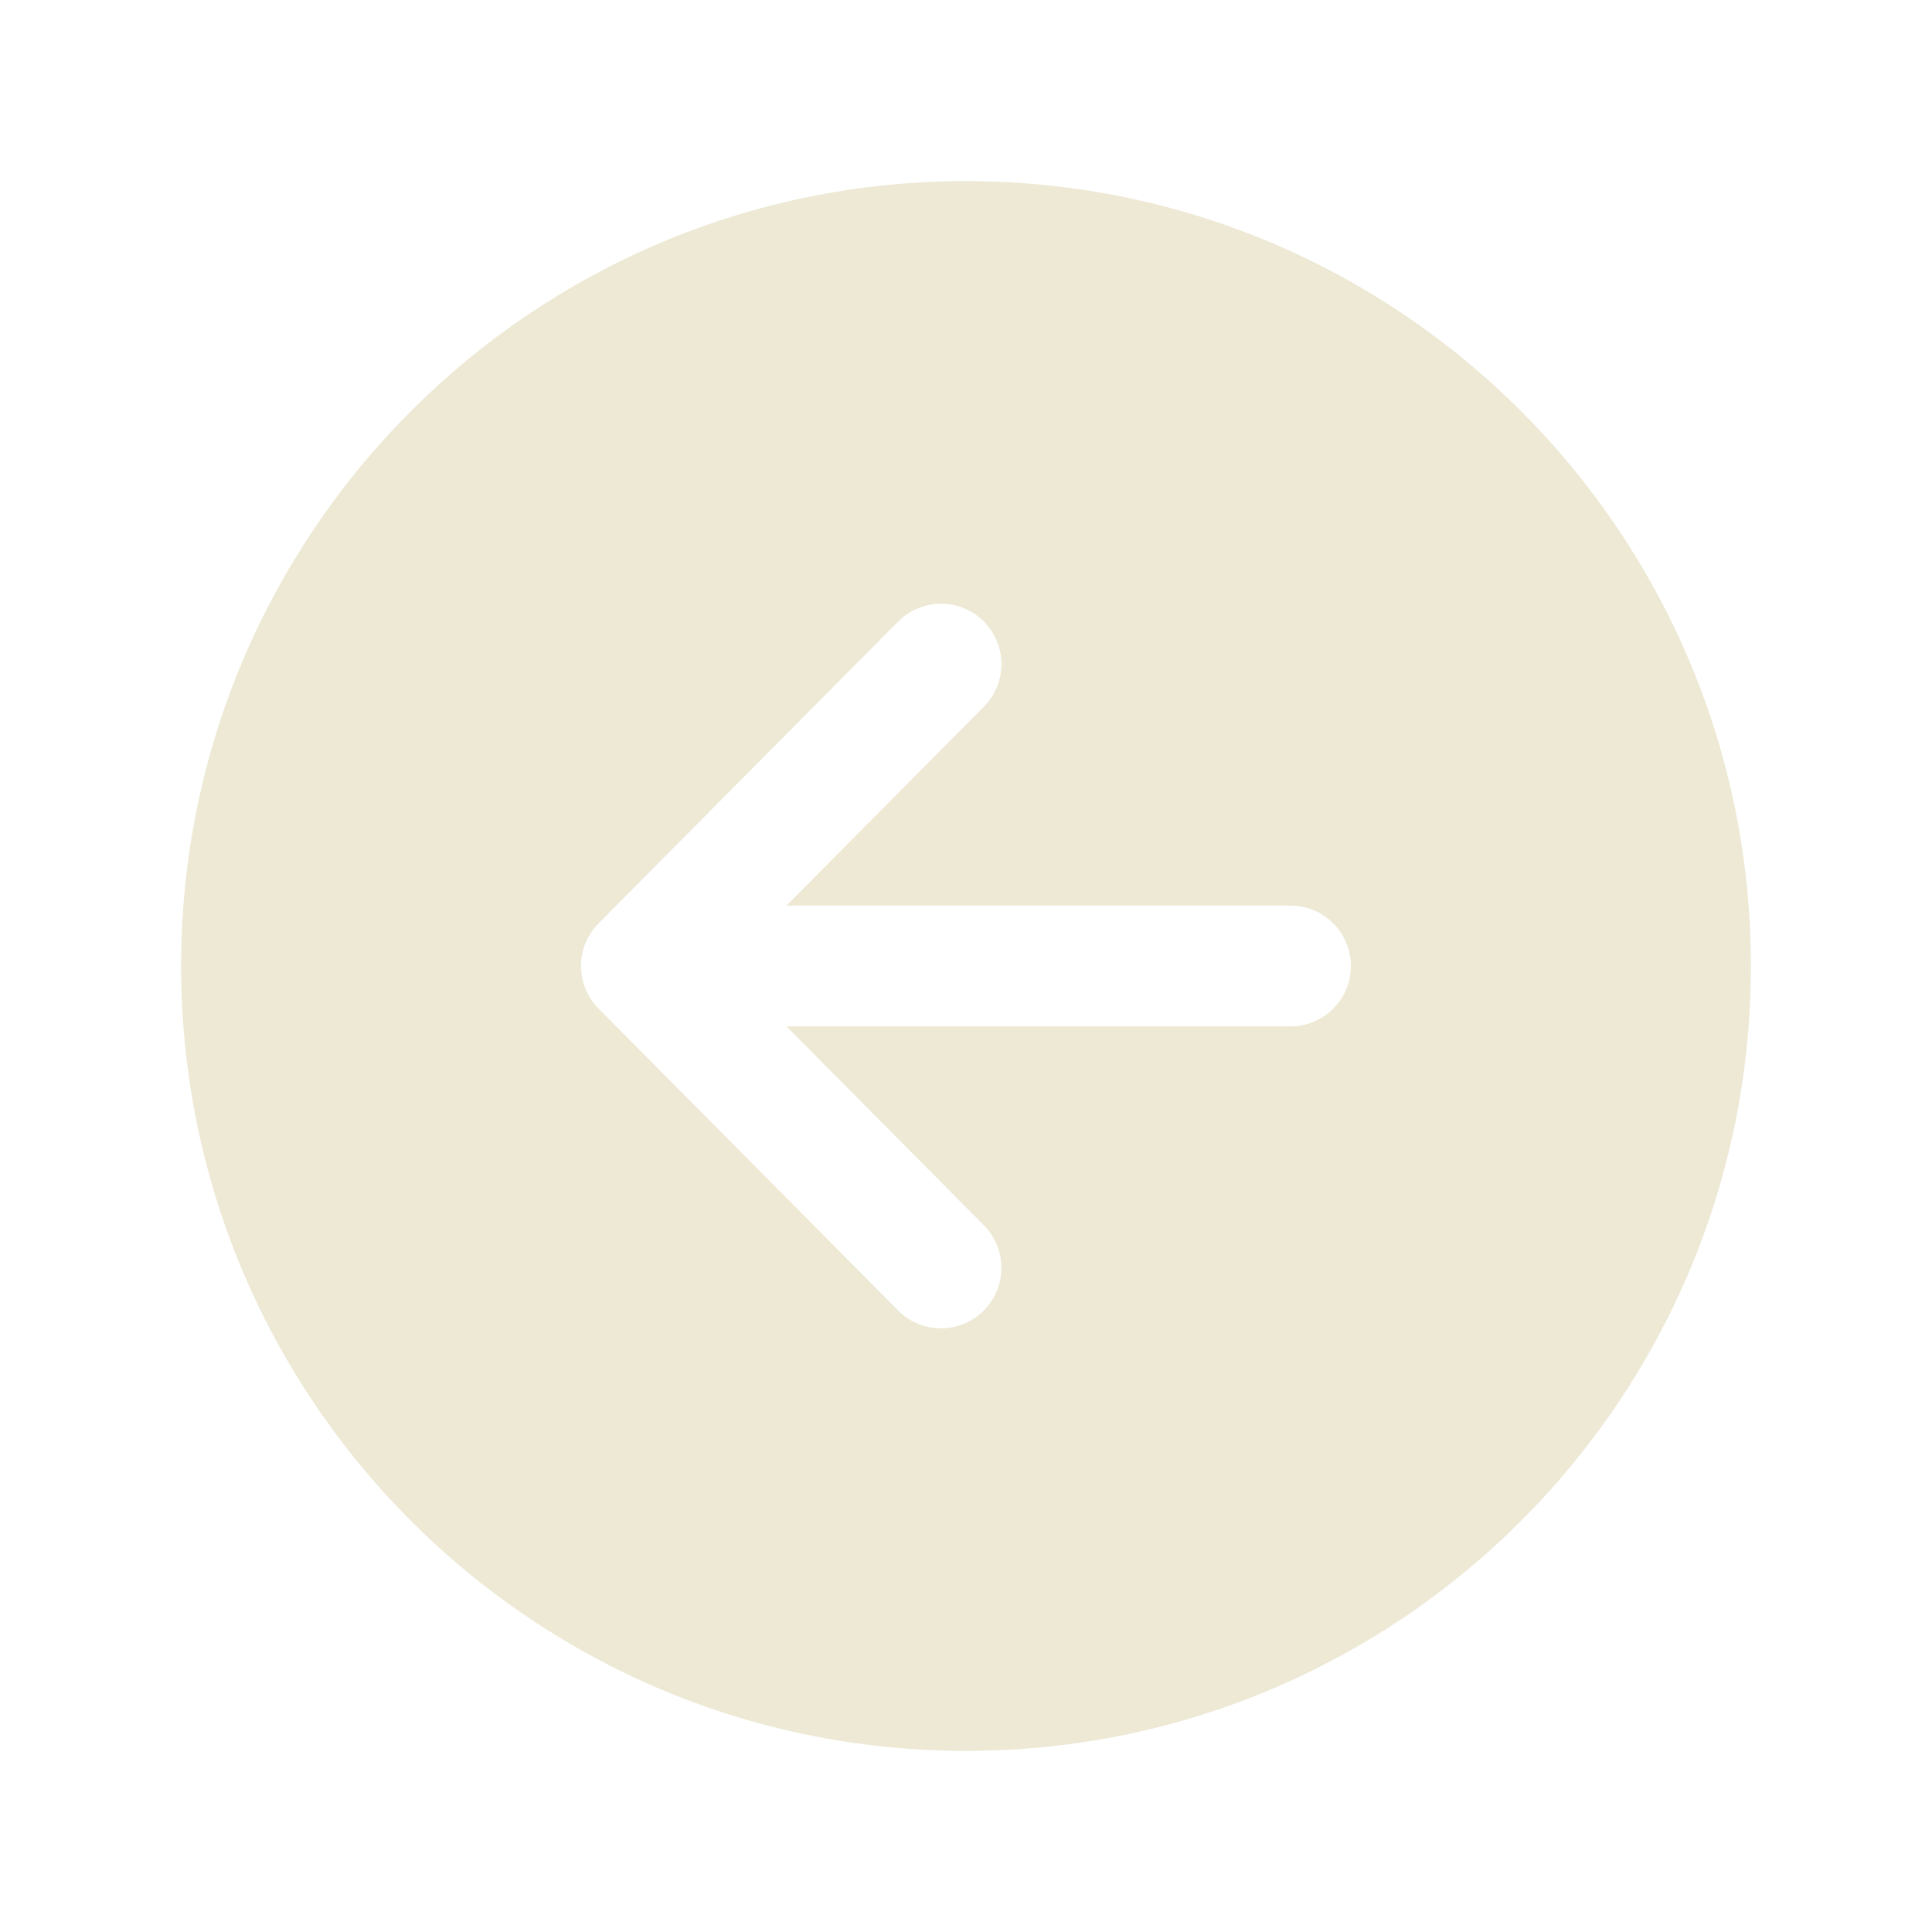
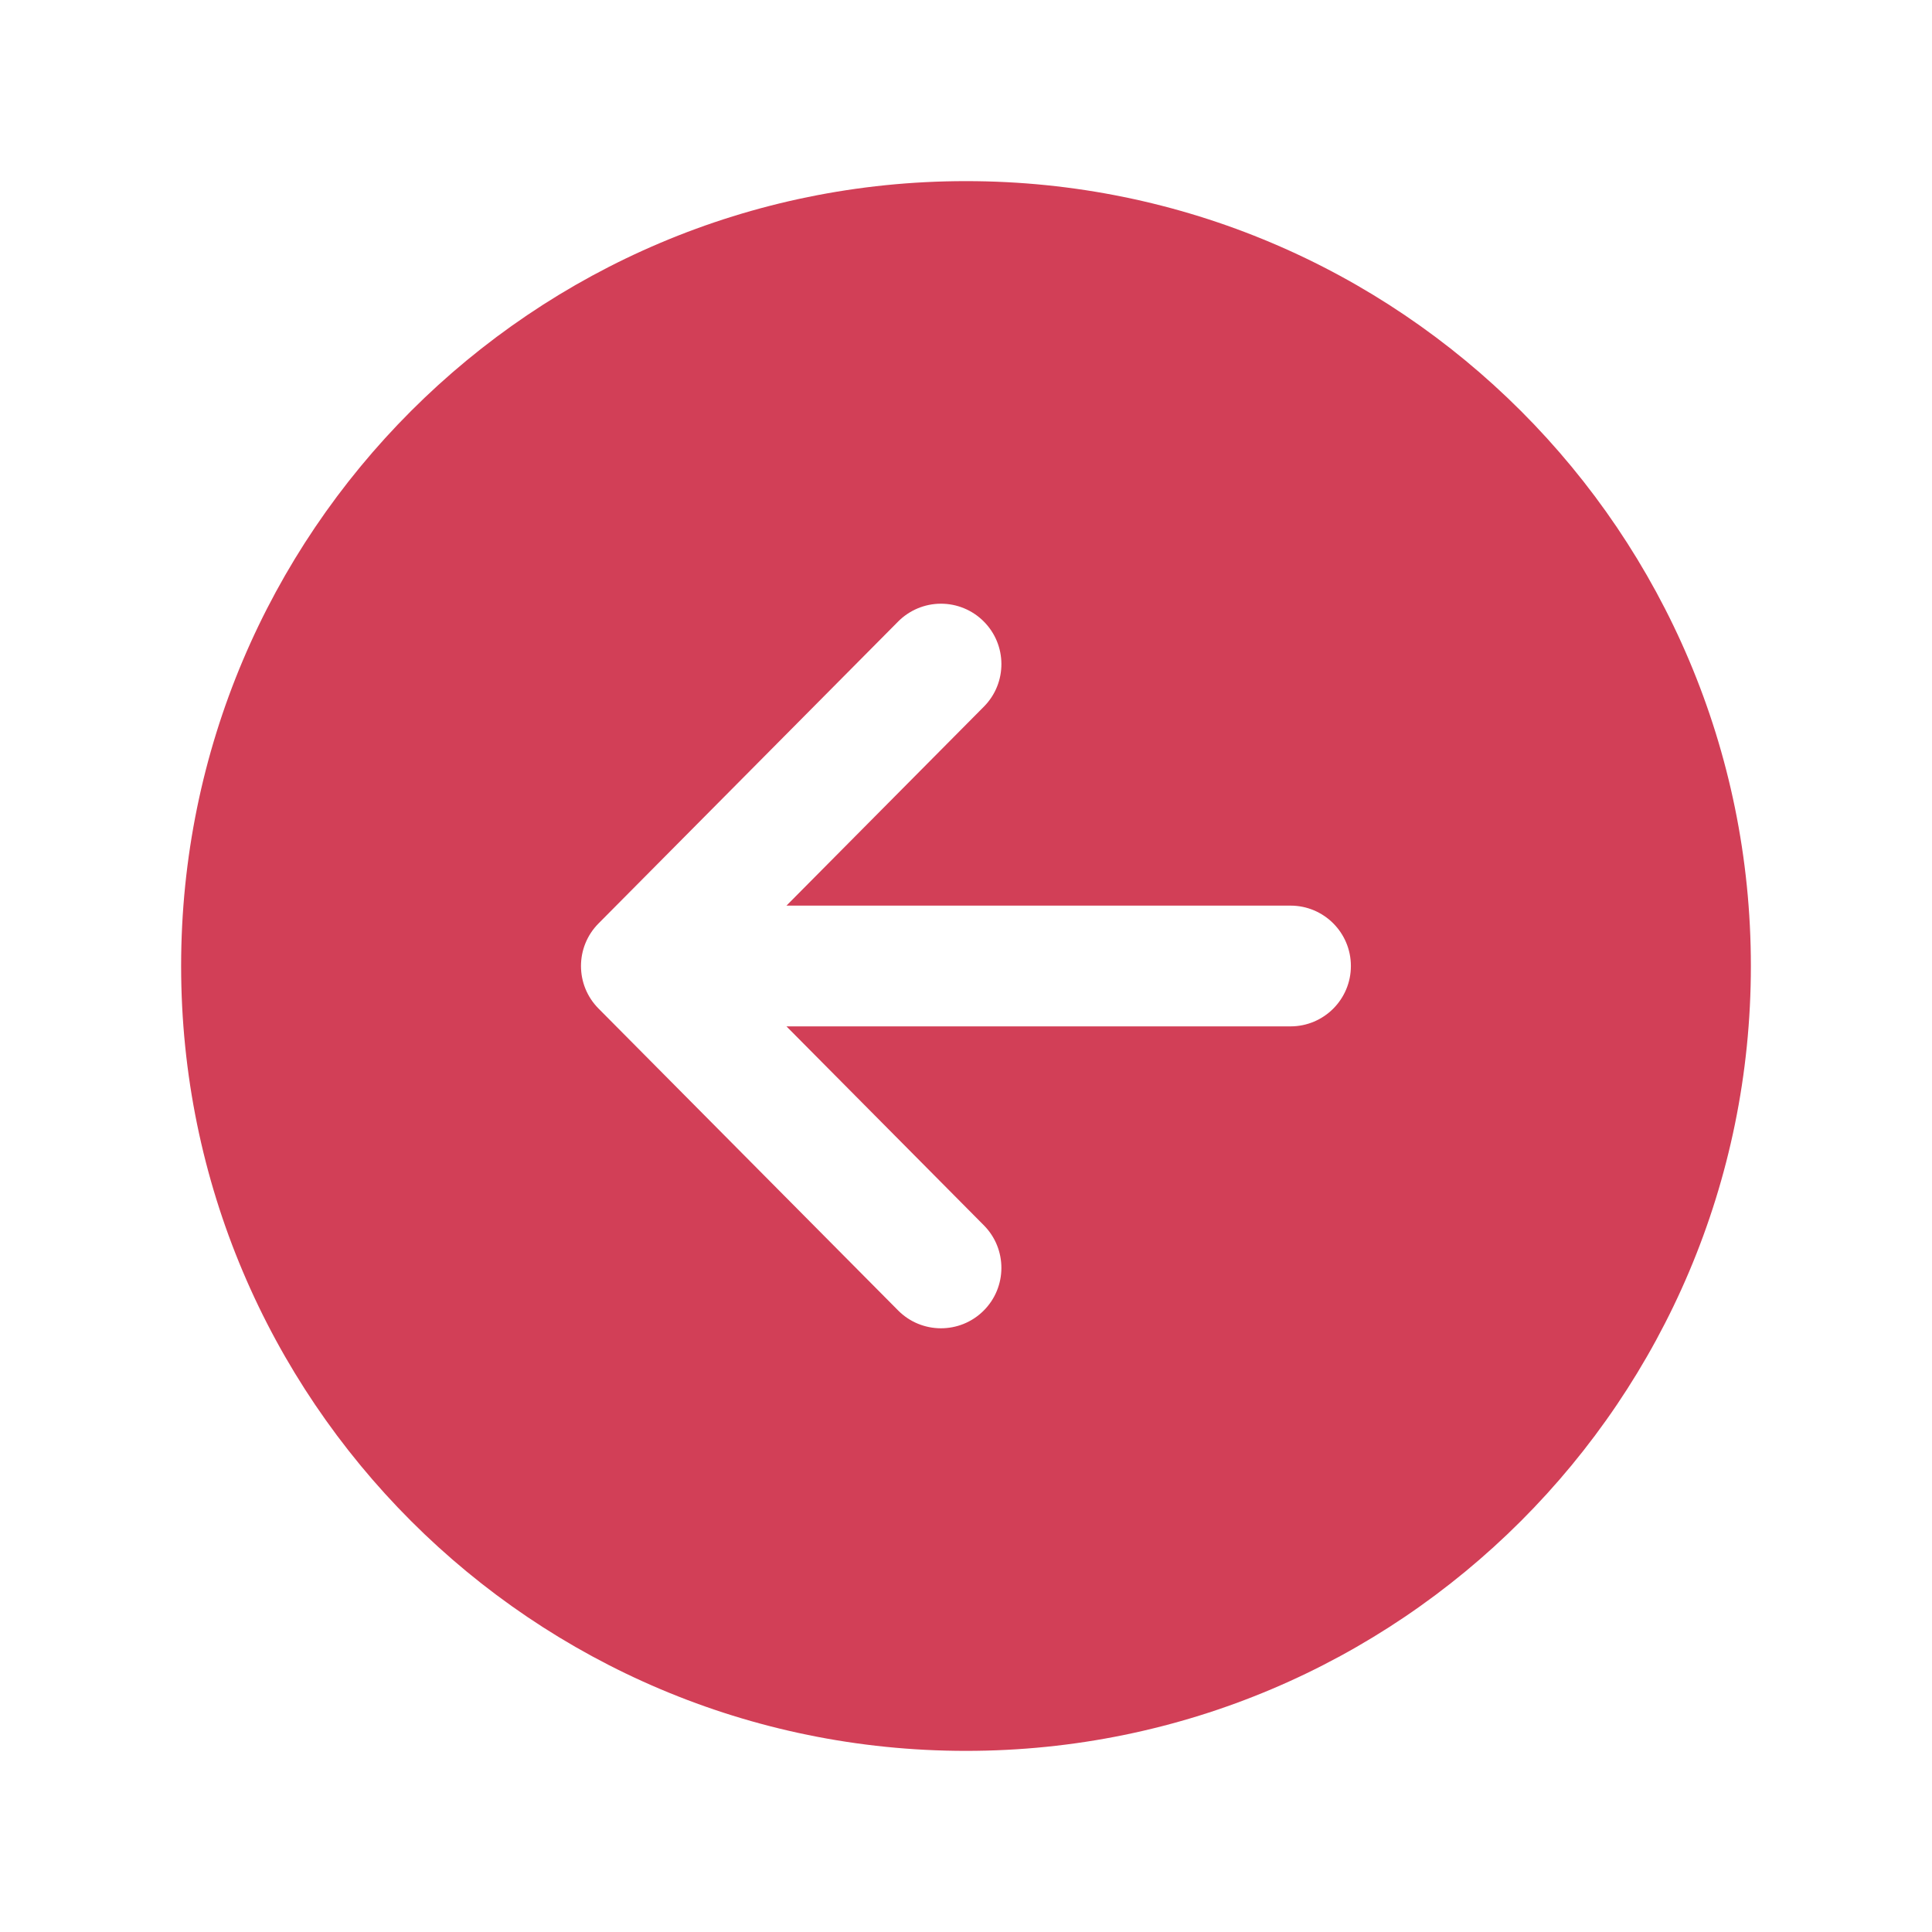
- <svg xmlns="http://www.w3.org/2000/svg" width="512" height="512" fill="#ede9d5" viewBox="0 0 512 512">
+ <svg xmlns="http://www.w3.org/2000/svg" width="512" height="512" fill="#d23f57" viewBox="0 0 512 512">
  <path d="M48,256c0,114.87,93.13,208,208,208s208-93.13,208-208S370.87,48,256,48,48,141.13,48,256Zm212.65-91.36a16,16,0,0,1,.09,22.63L208.42,240H342a16,16,0,0,1,0,32H208.42l52.32,52.73A16,16,0,1,1,238,347.27l-79.39-80a16,16,0,0,1,0-22.54l79.39-80A16,16,0,0,1,260.65,164.64Z" />
</svg>
